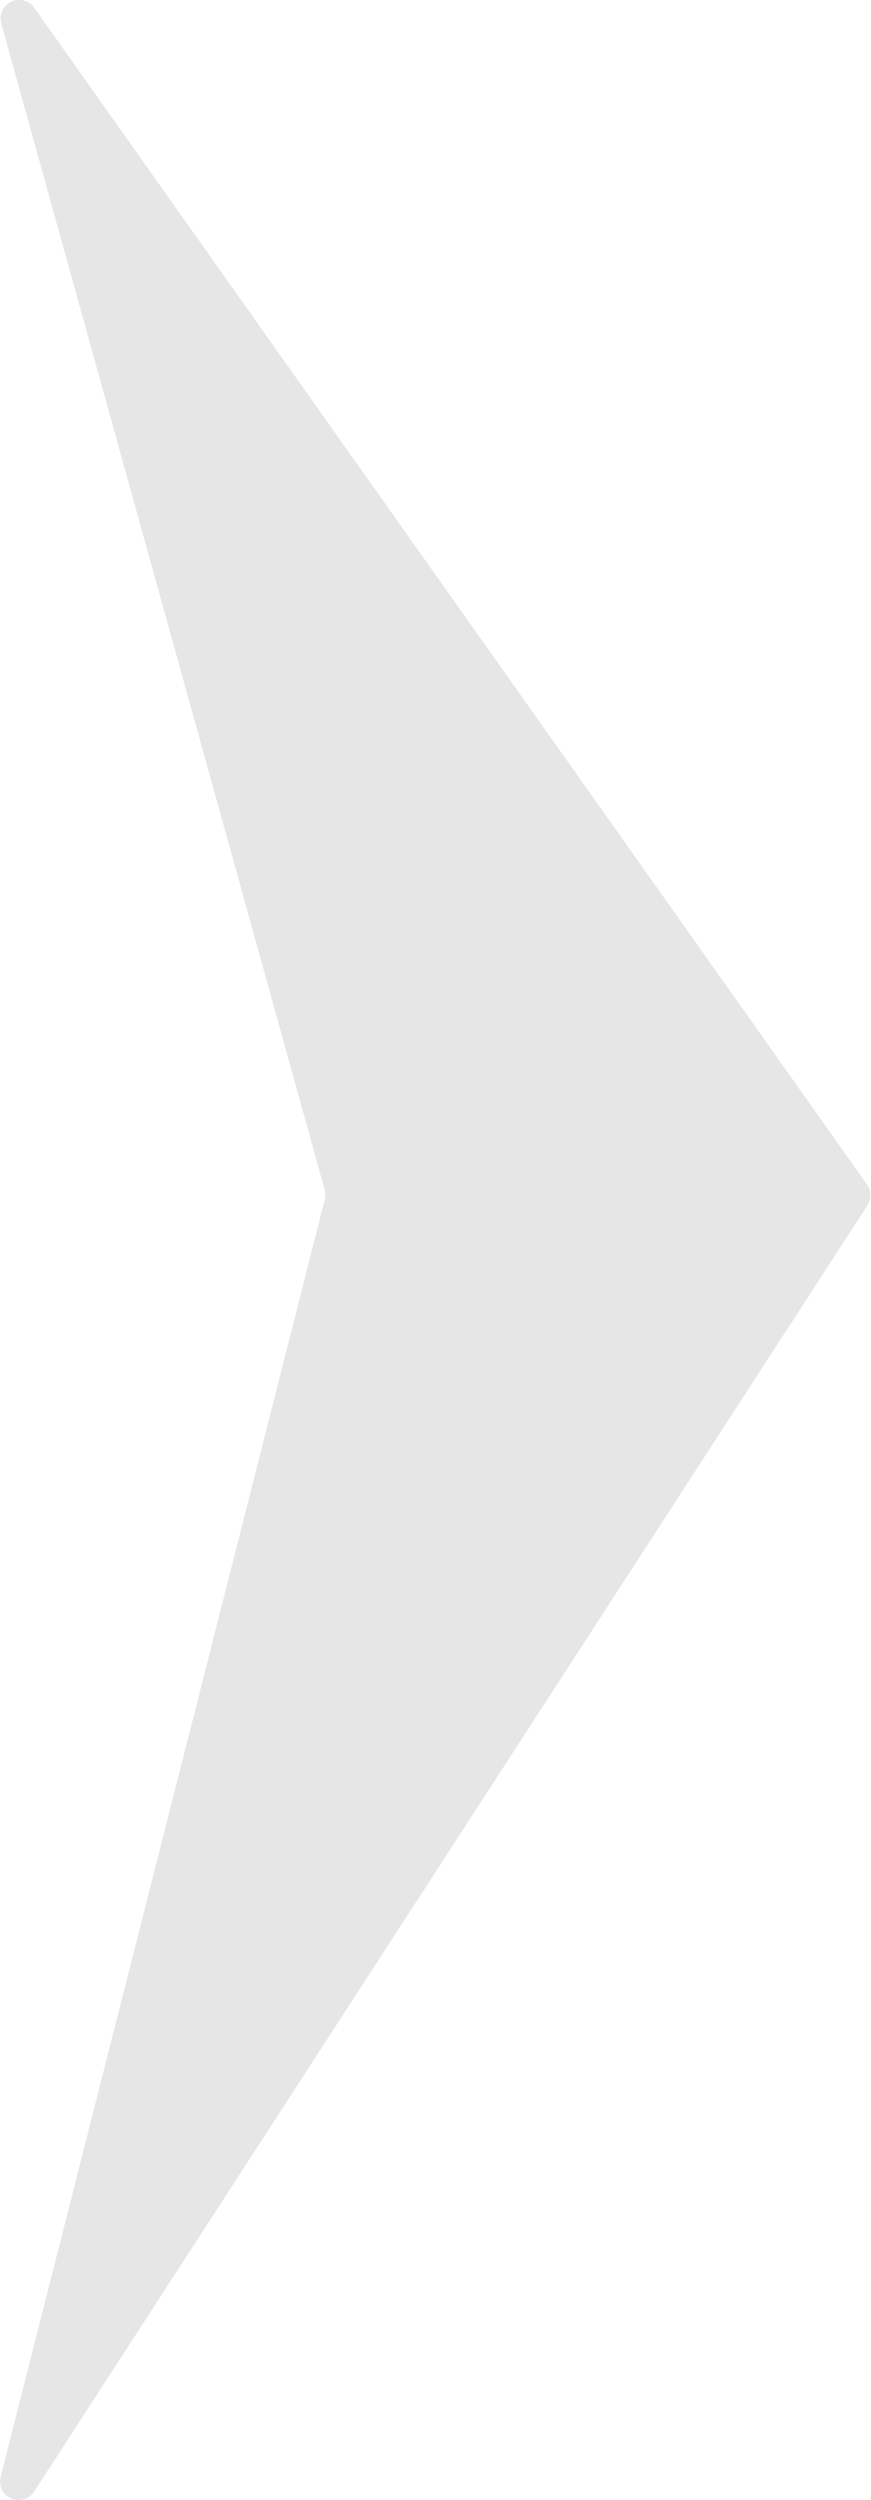
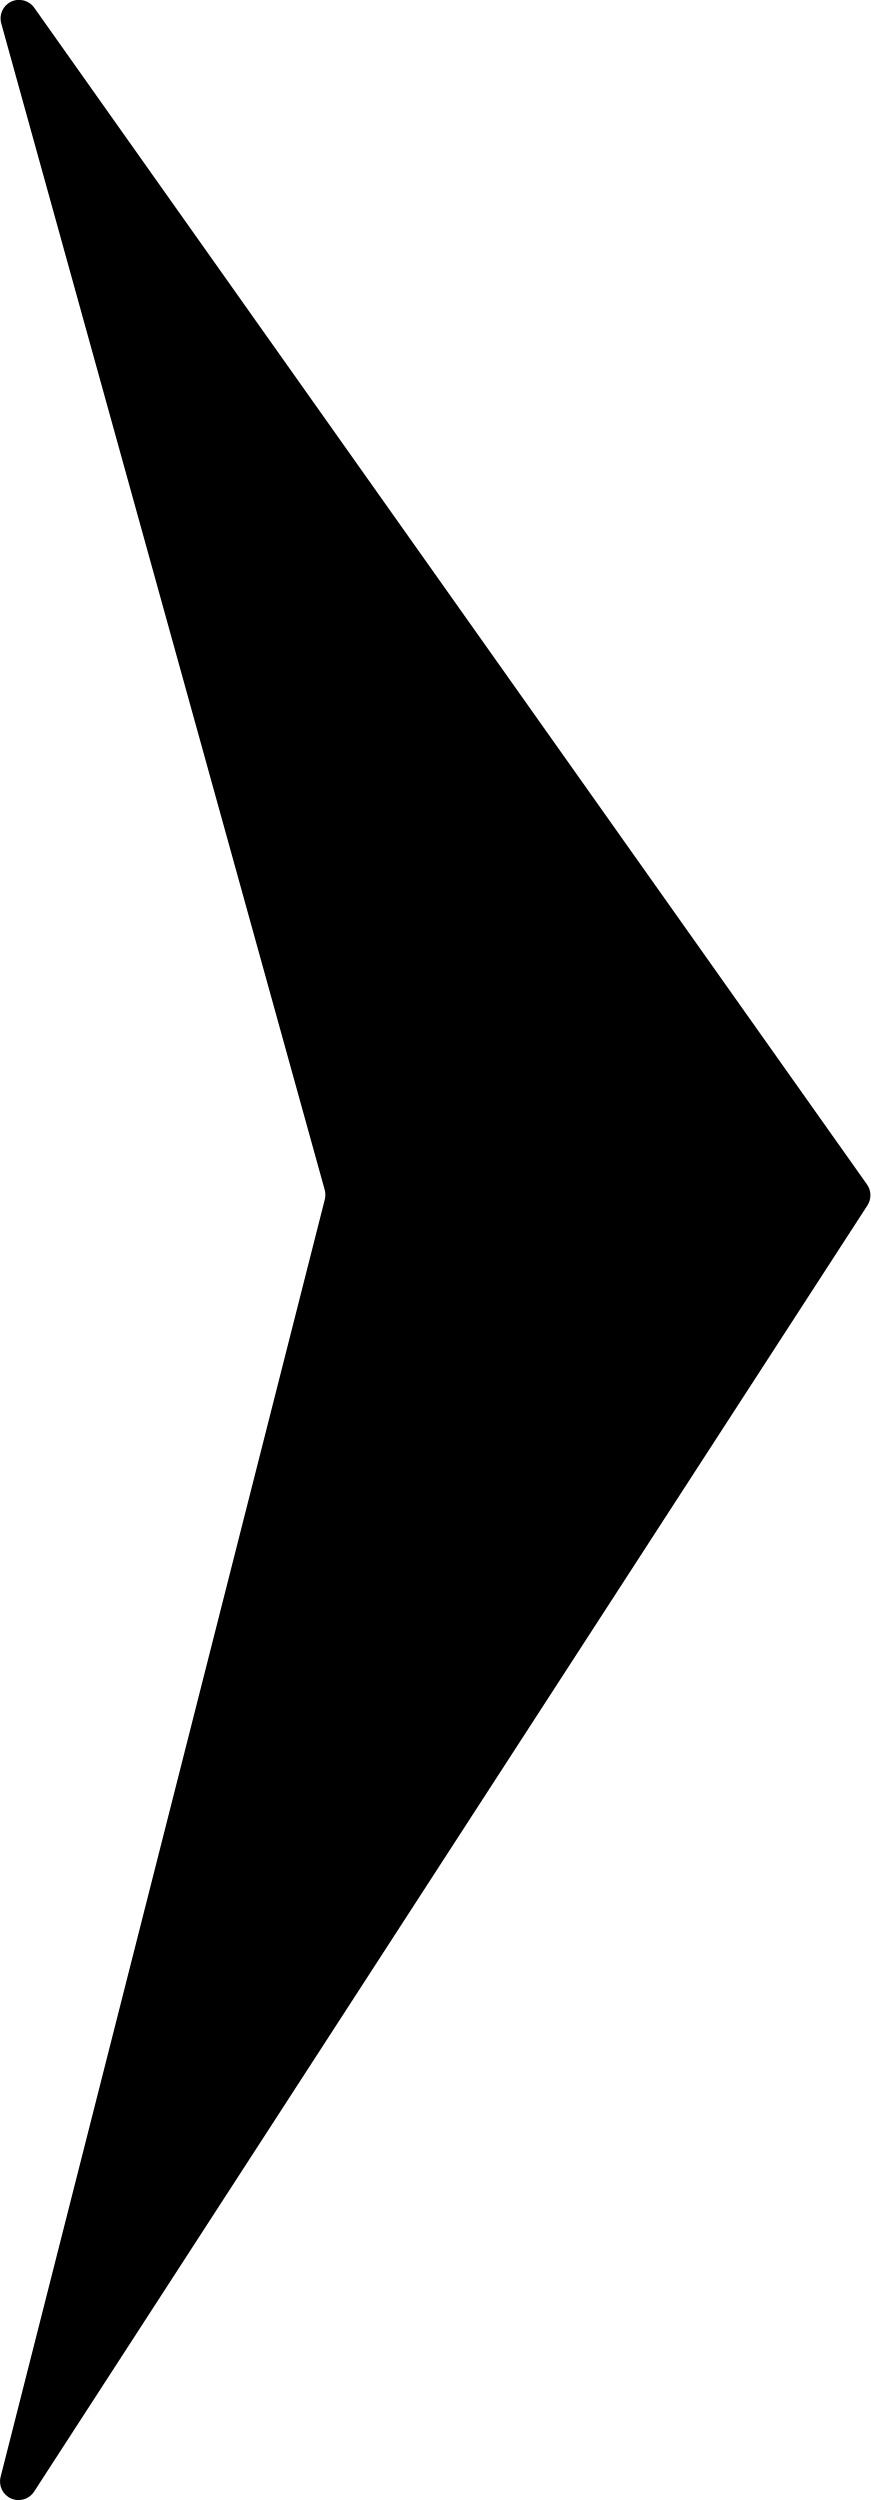
- <svg xmlns="http://www.w3.org/2000/svg" id="Layer_1" data-name="Layer 1" viewBox="0 0 109.89 315.61">
-   <defs>
-     <style>.cls-1{fill:#e6e6e6;}</style>
-   </defs>
-   <path class="cls-1" d="M4.32,314.53,109.51,152.17a2.36,2.36,0,0,0-.05-2.63L4.34,1A2.34,2.34,0,0,0,.17,3L41,150.24a2.44,2.44,0,0,1,0,1.2L.08,312.68A2.34,2.34,0,0,0,4.32,314.53Z" />
+ <svg xmlns="http://www.w3.org/2000/svg" viewBox="0 0 109.89 315.61">
+   <g>
+     <path d="M4.32,314.53,109.51,152.17a2.36,2.36,0,0,0-.05-2.63L4.34,1A2.34,2.34,0,0,0,.17,3L41,150.24a2.44,2.44,0,0,1,0,1.2L.08,312.68A2.34,2.34,0,0,0,4.32,314.53Z" />
+   </g>
</svg>
